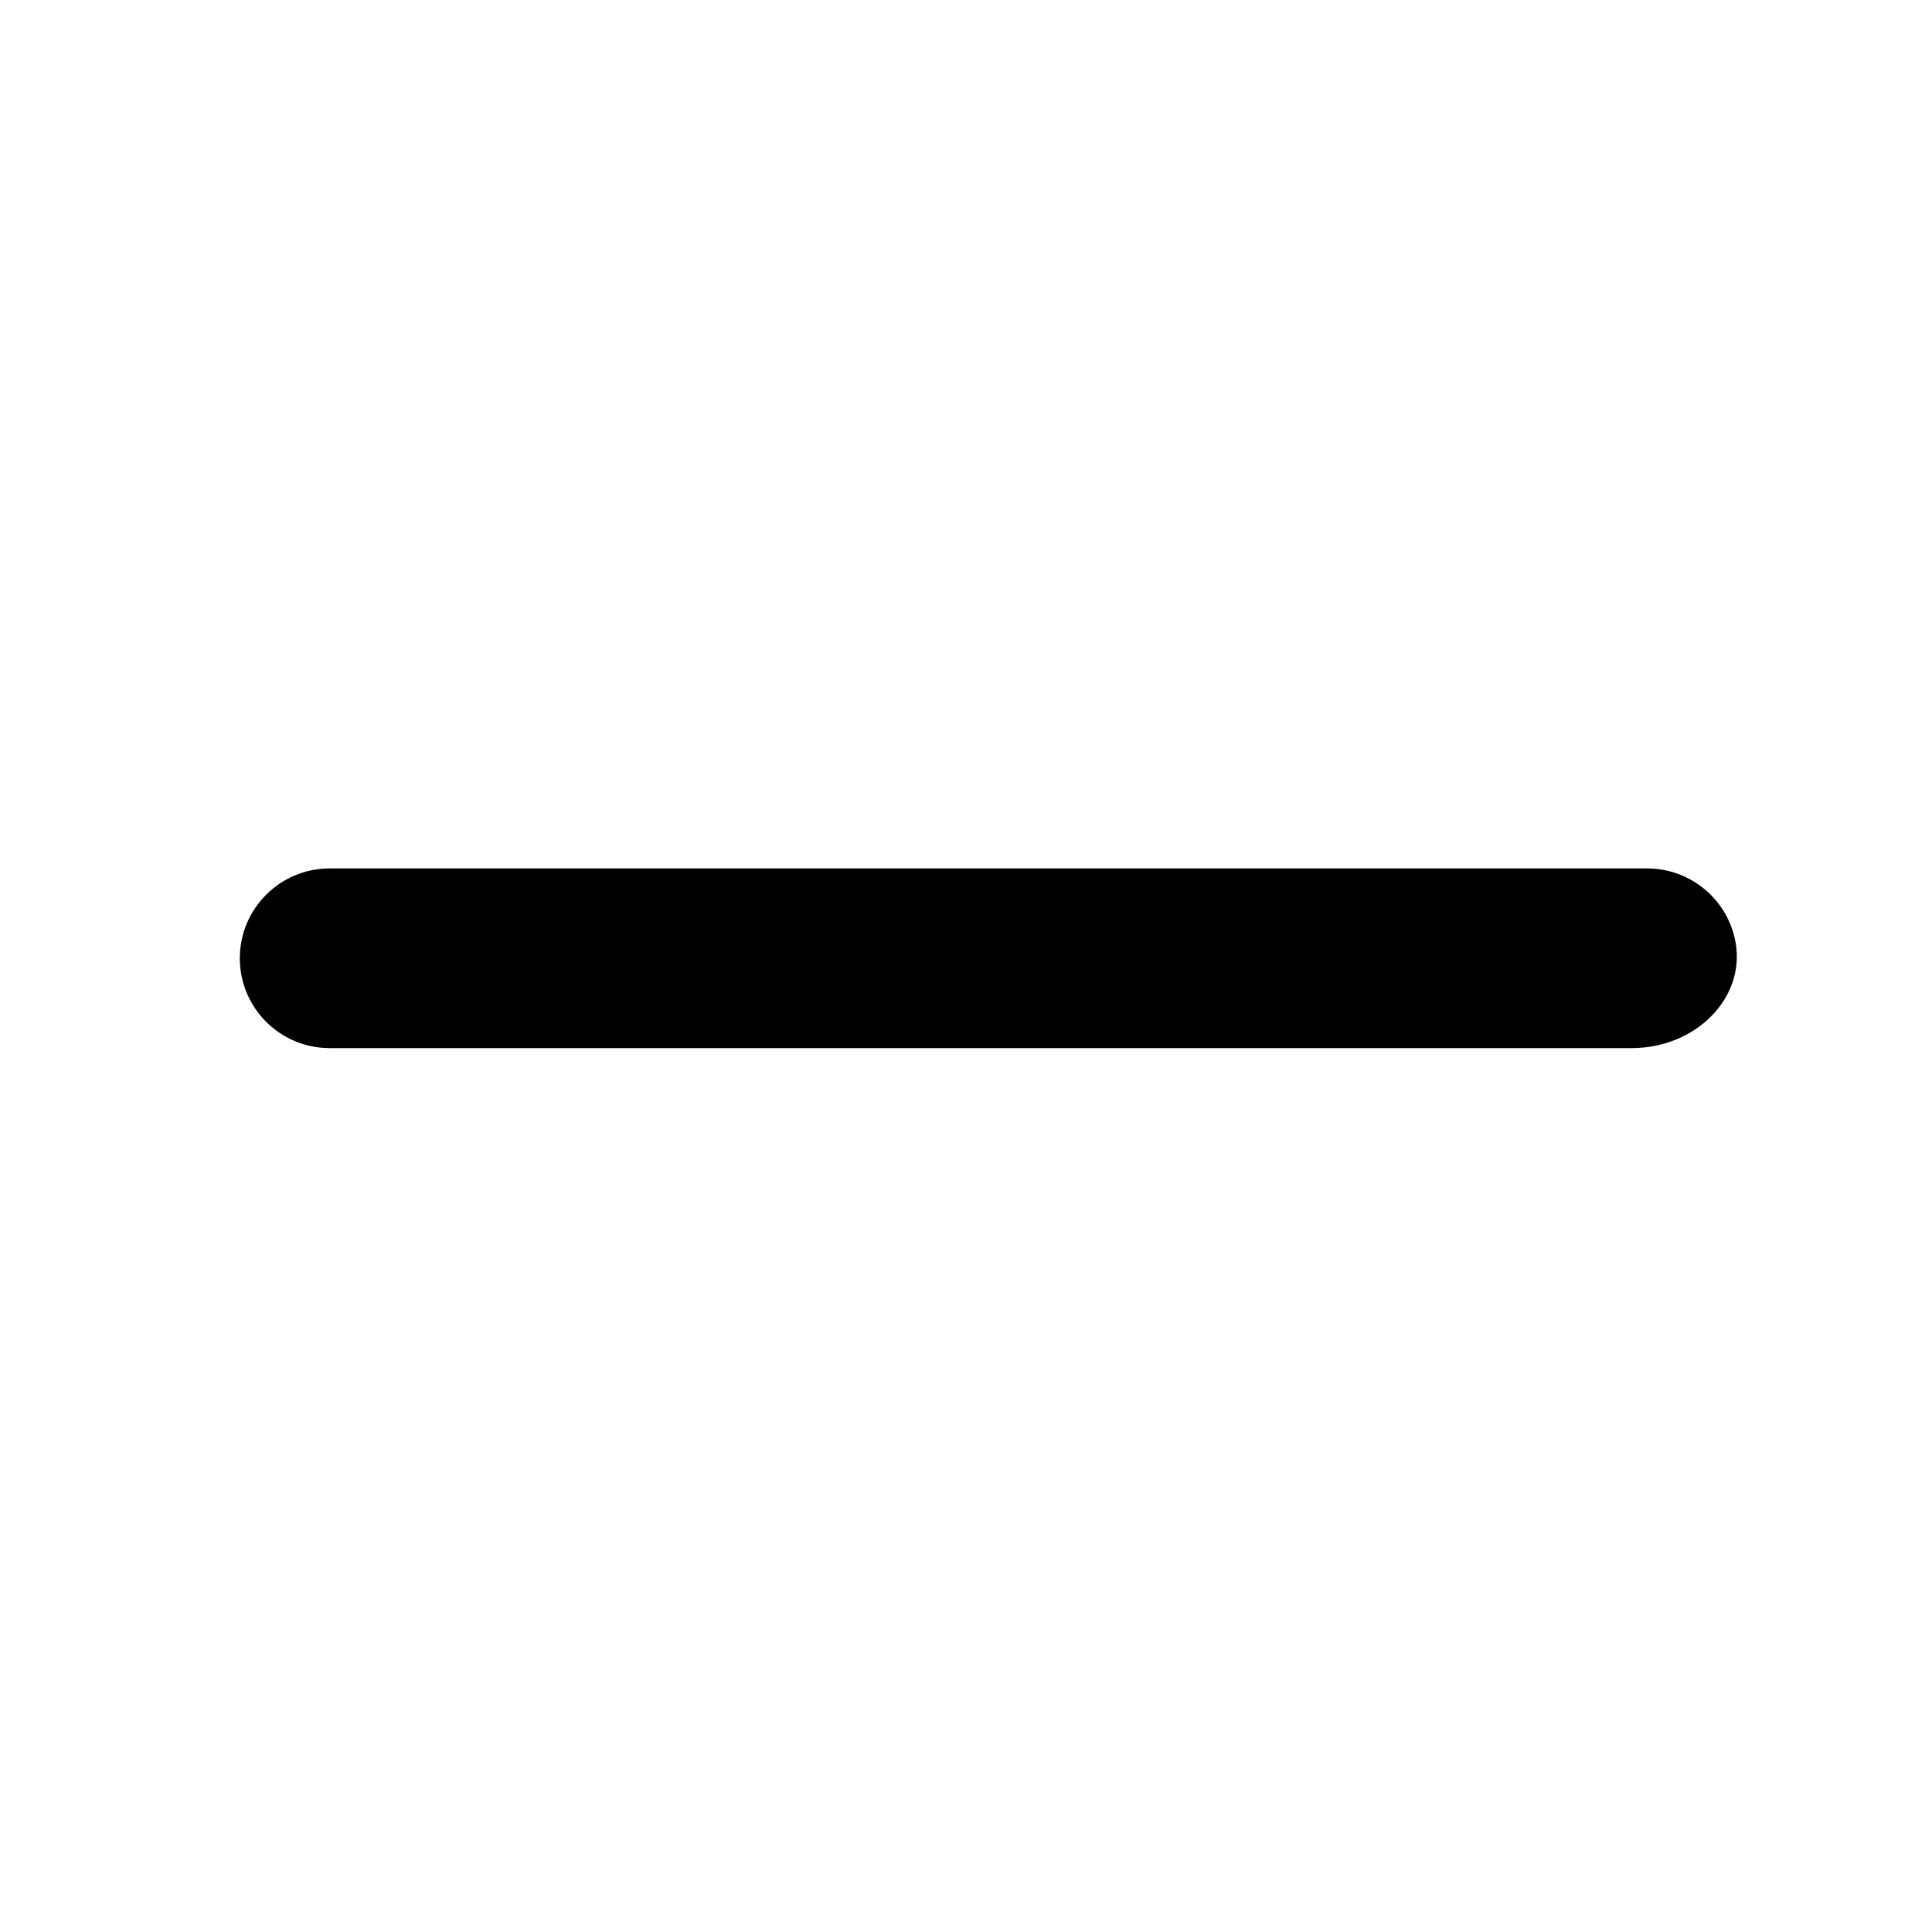
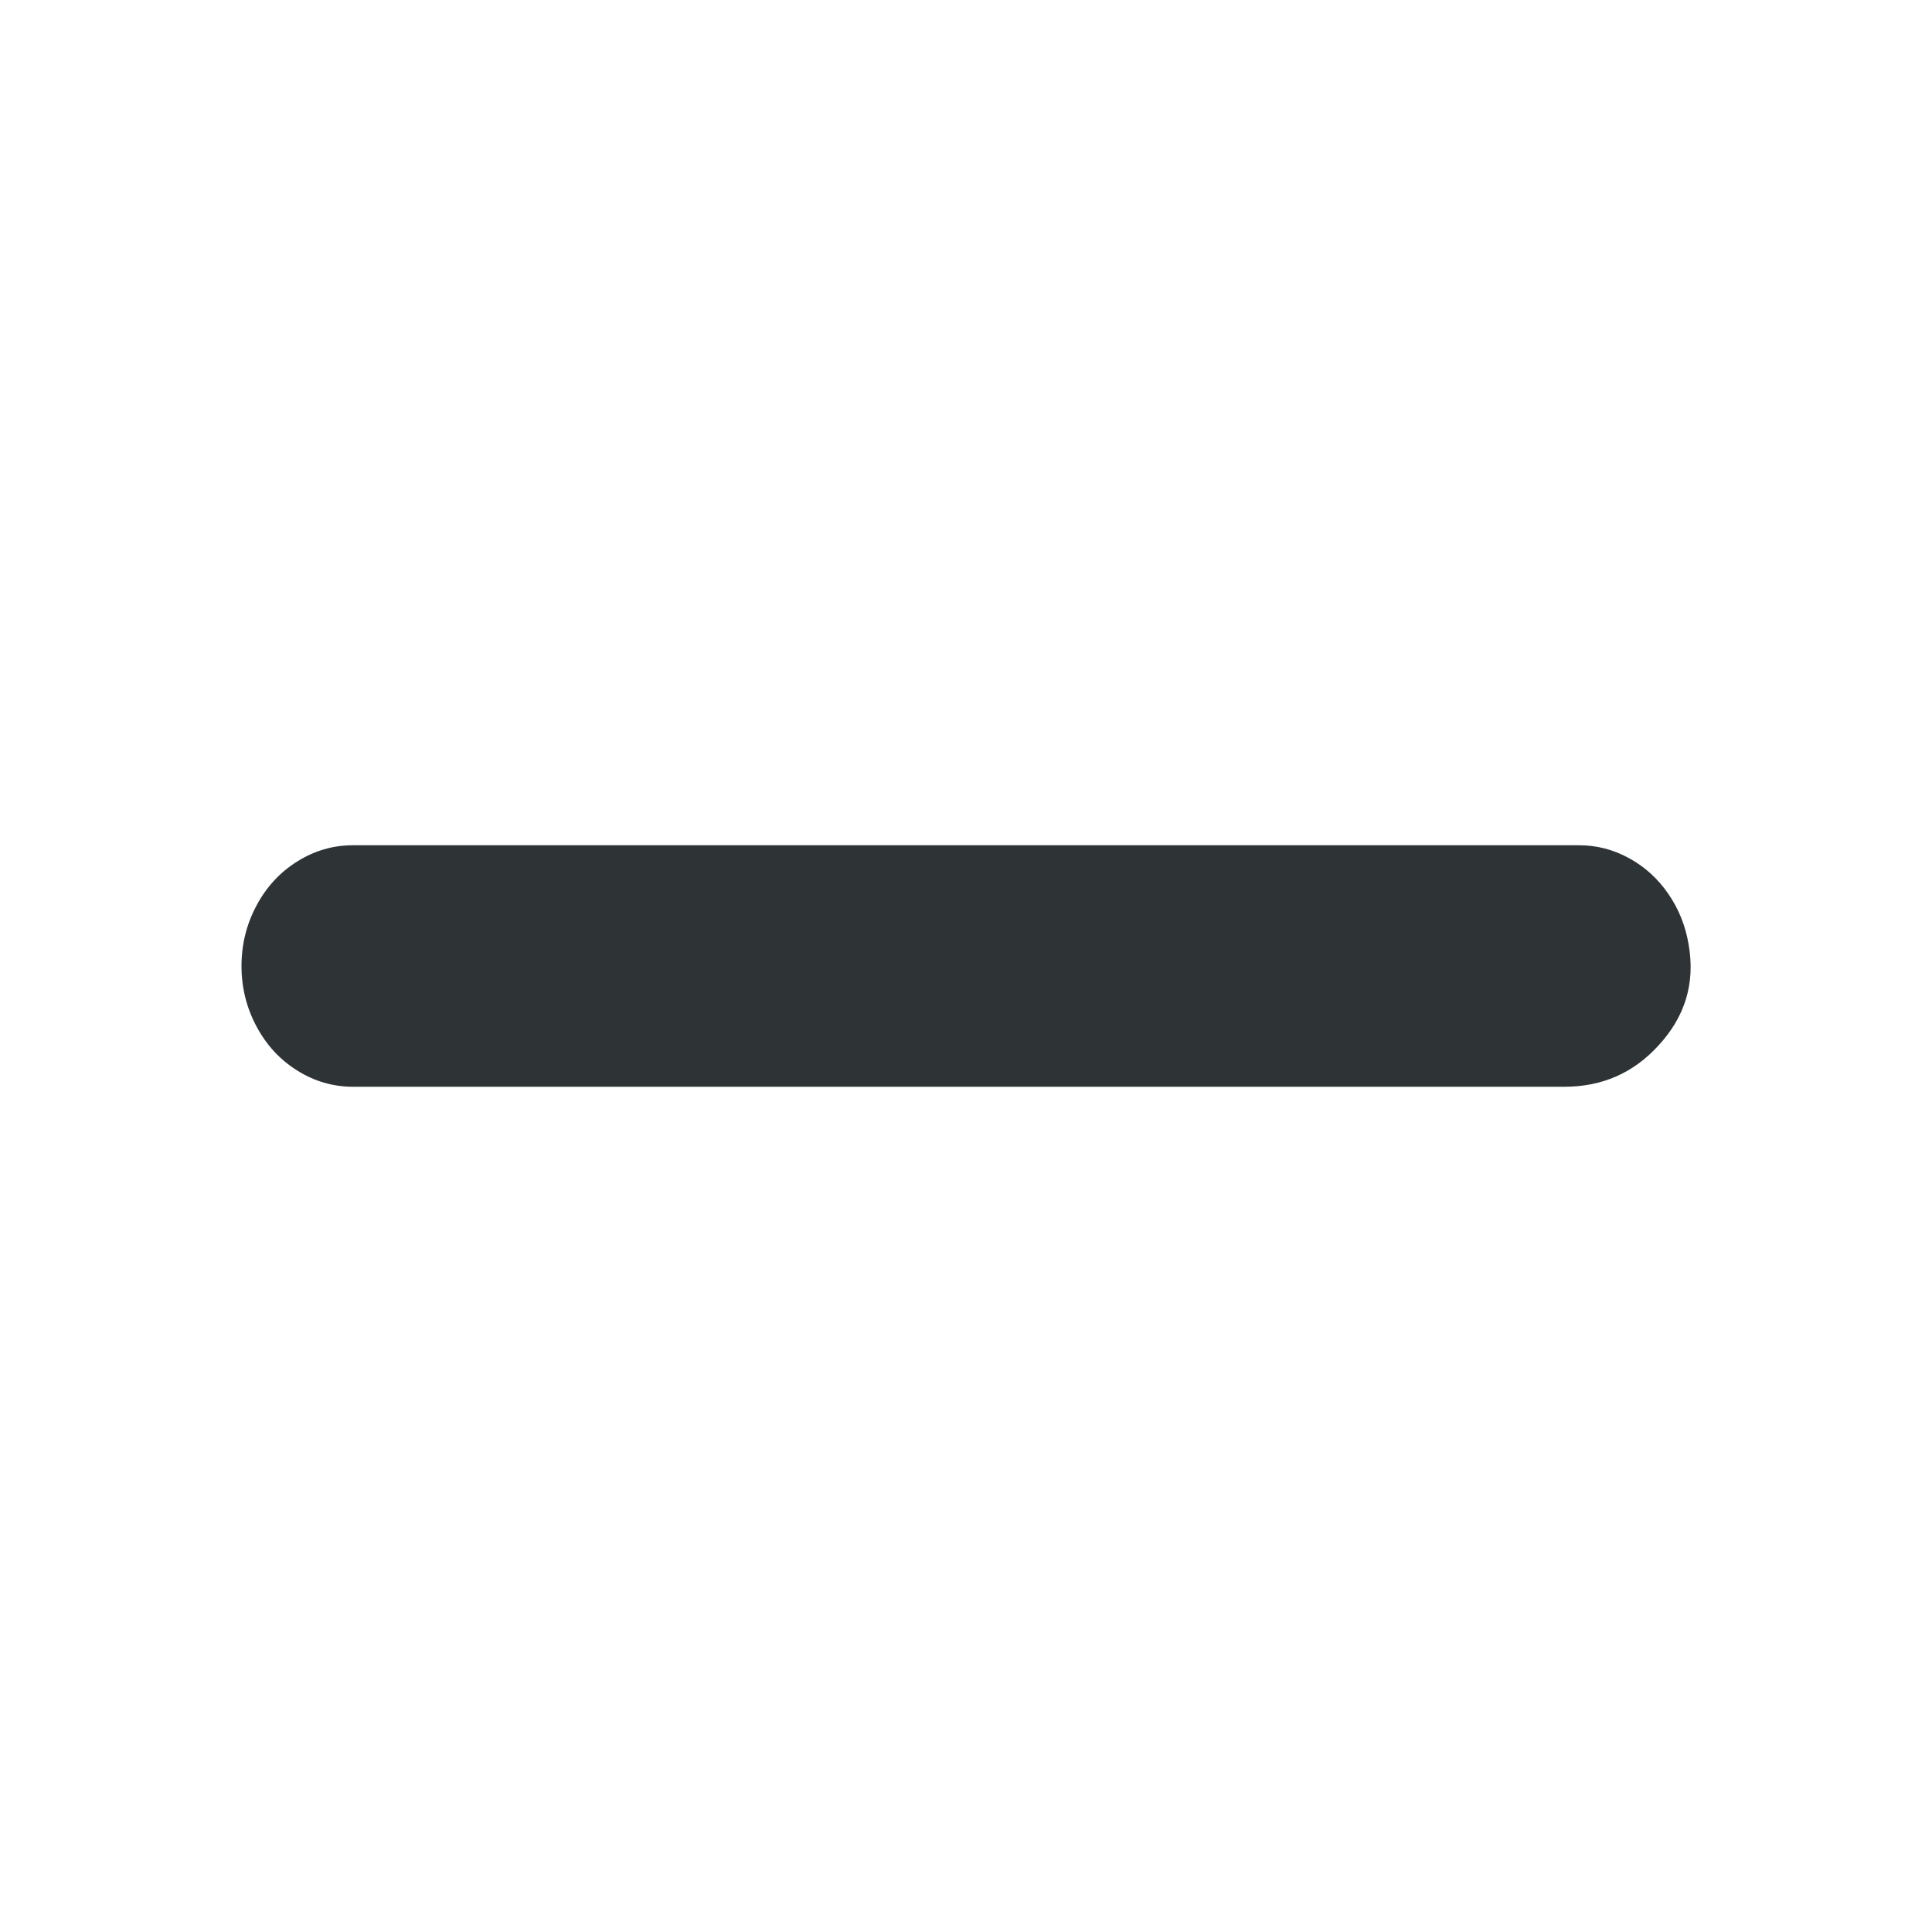
<svg xmlns="http://www.w3.org/2000/svg" height="16px" viewBox="0 0 16 16" width="16px">
-   <path transform="translate(0.25 0) scale(0.062)" d="M213.9,140H40a12,12,0,0,1,0-24h176a12,12,0,0,1,11.8,9.9c1.3,7.4-5.3,14.1-13.9,14.1Z" />
+   <path fill="#2e3436" d="M12.956 9L2.923 9Q2.676 9 2.462 8.866Q2.247 8.732 2.124 8.5Q2 8.268 2 8Q2 7.732 2.124 7.5Q2.247 7.268 2.462 7.134Q2.676 7 2.923 7L13.077 7Q13.296 7 13.491 7.107Q13.686 7.213 13.816 7.402Q13.947 7.592 13.985 7.825Q14.067 8.299 13.735 8.658Q13.424 9 12.956 9Z" />
</svg>
